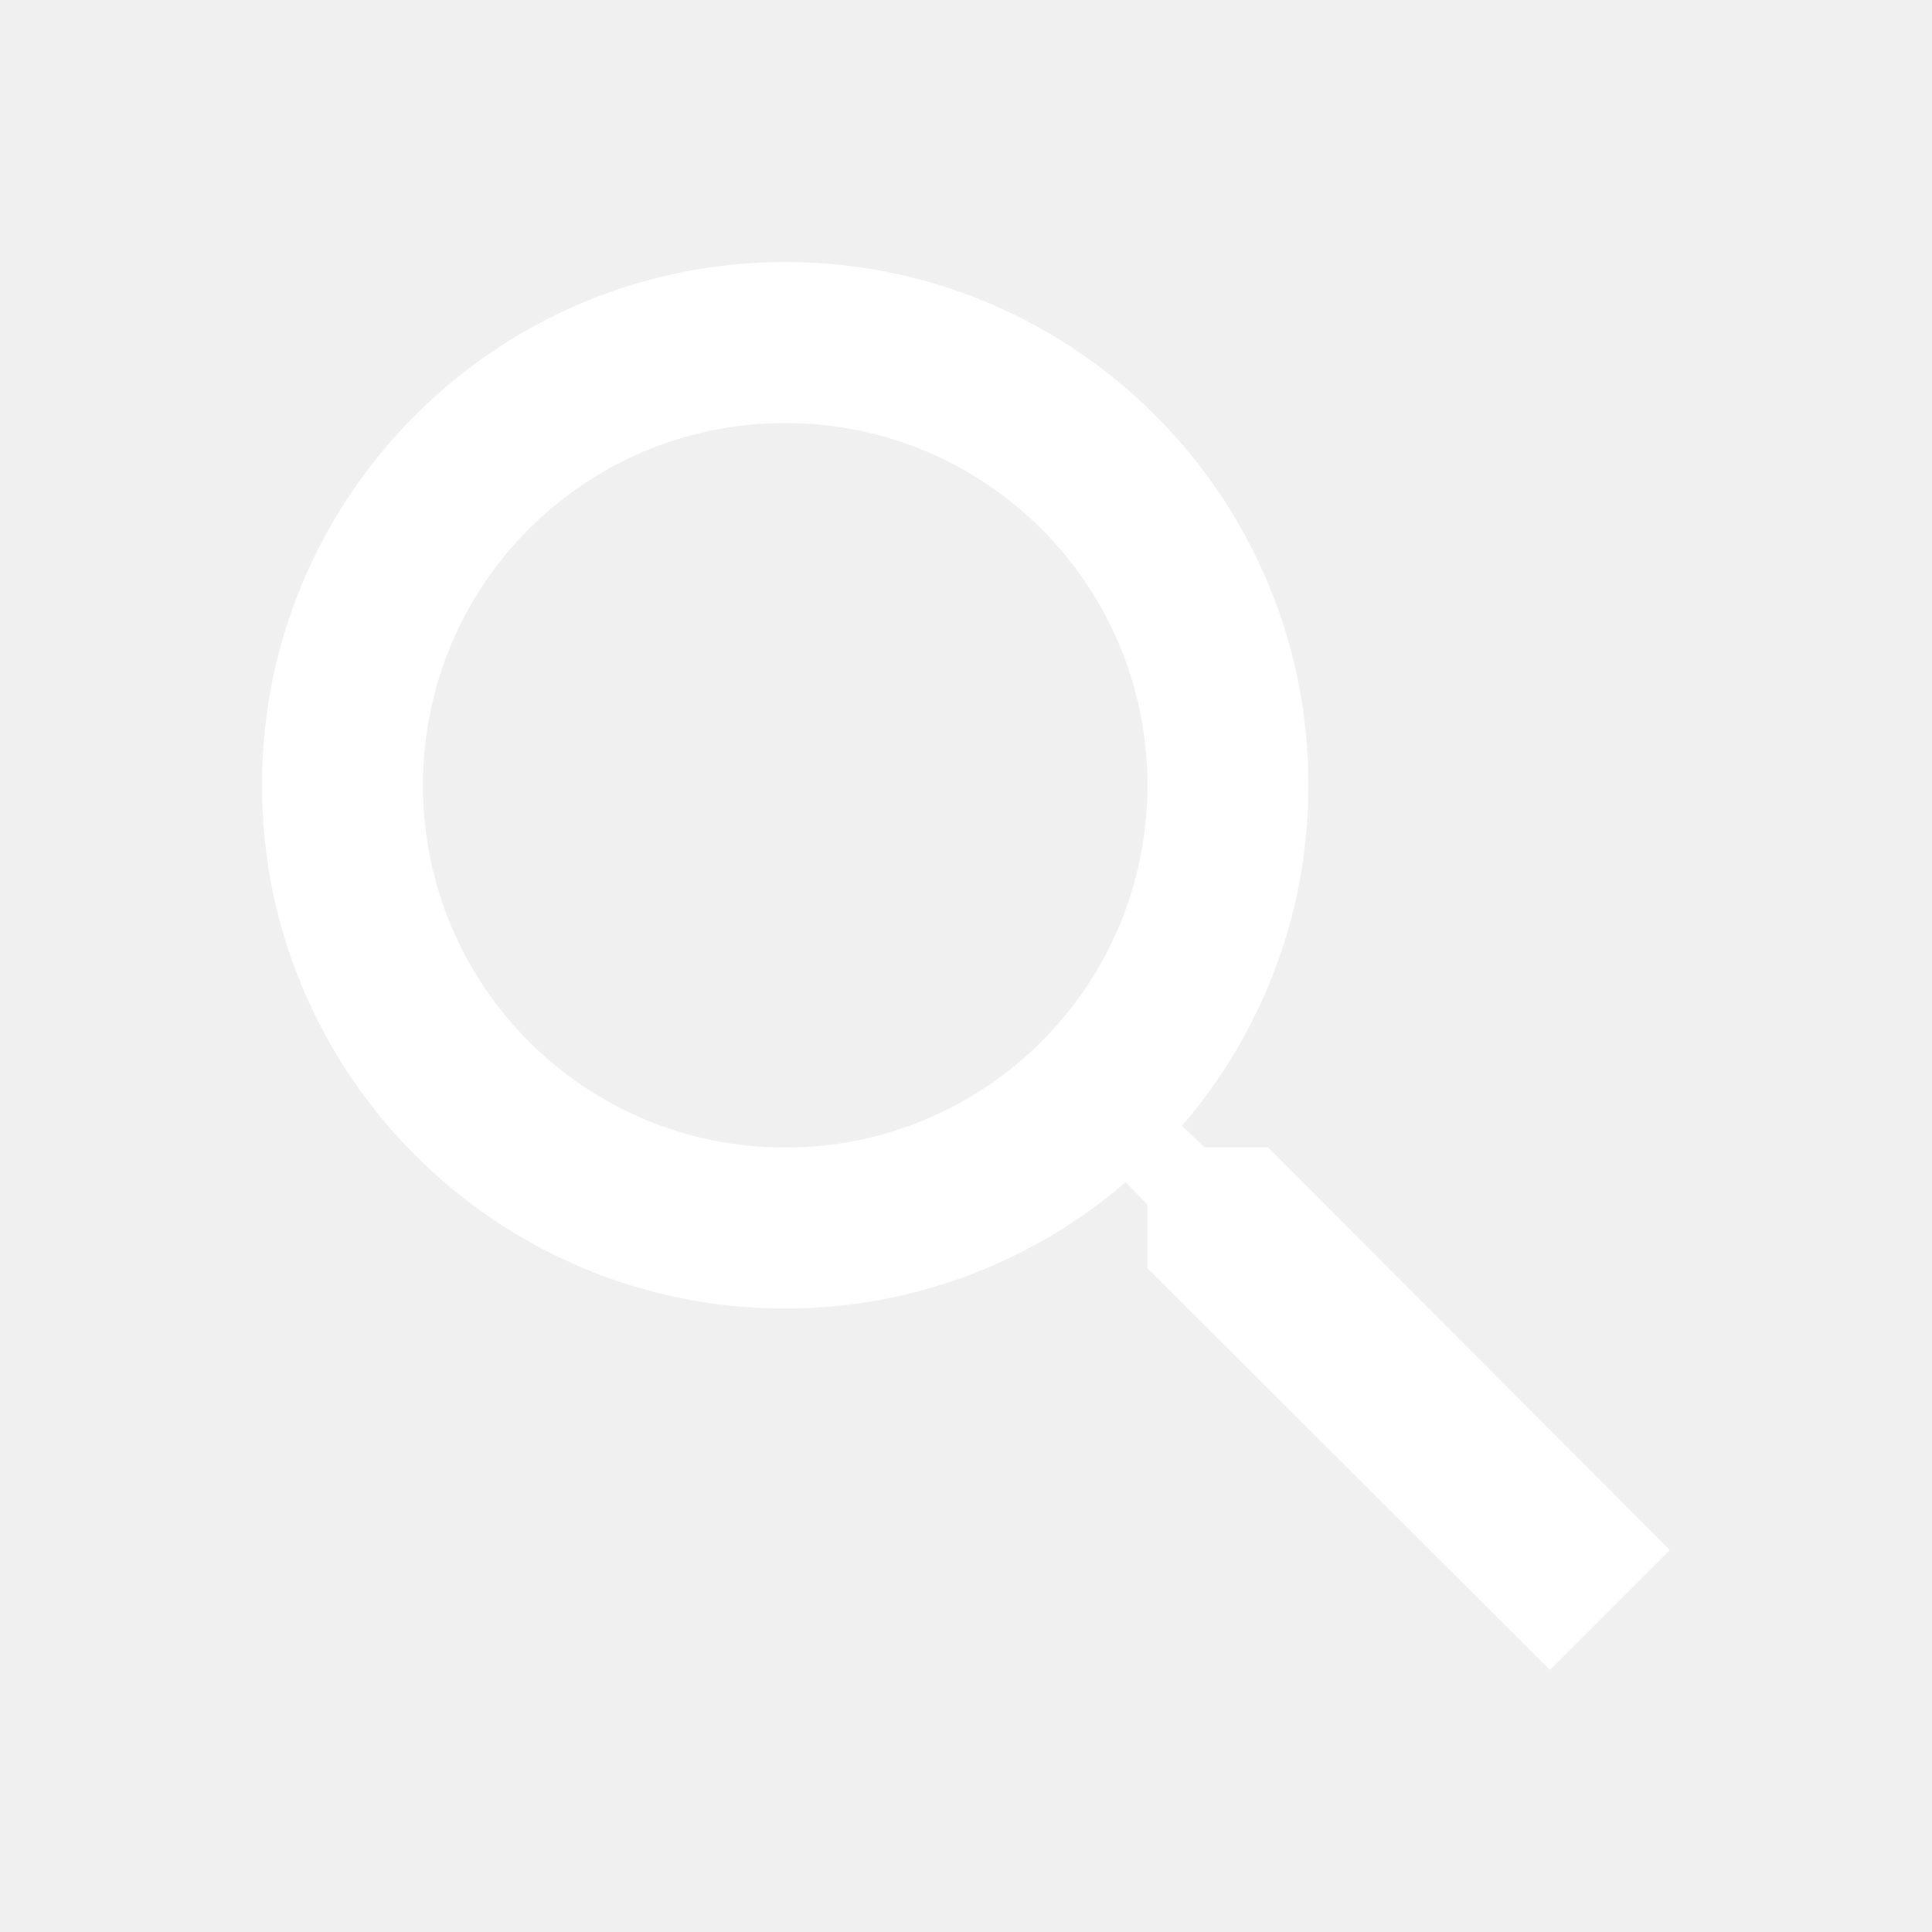
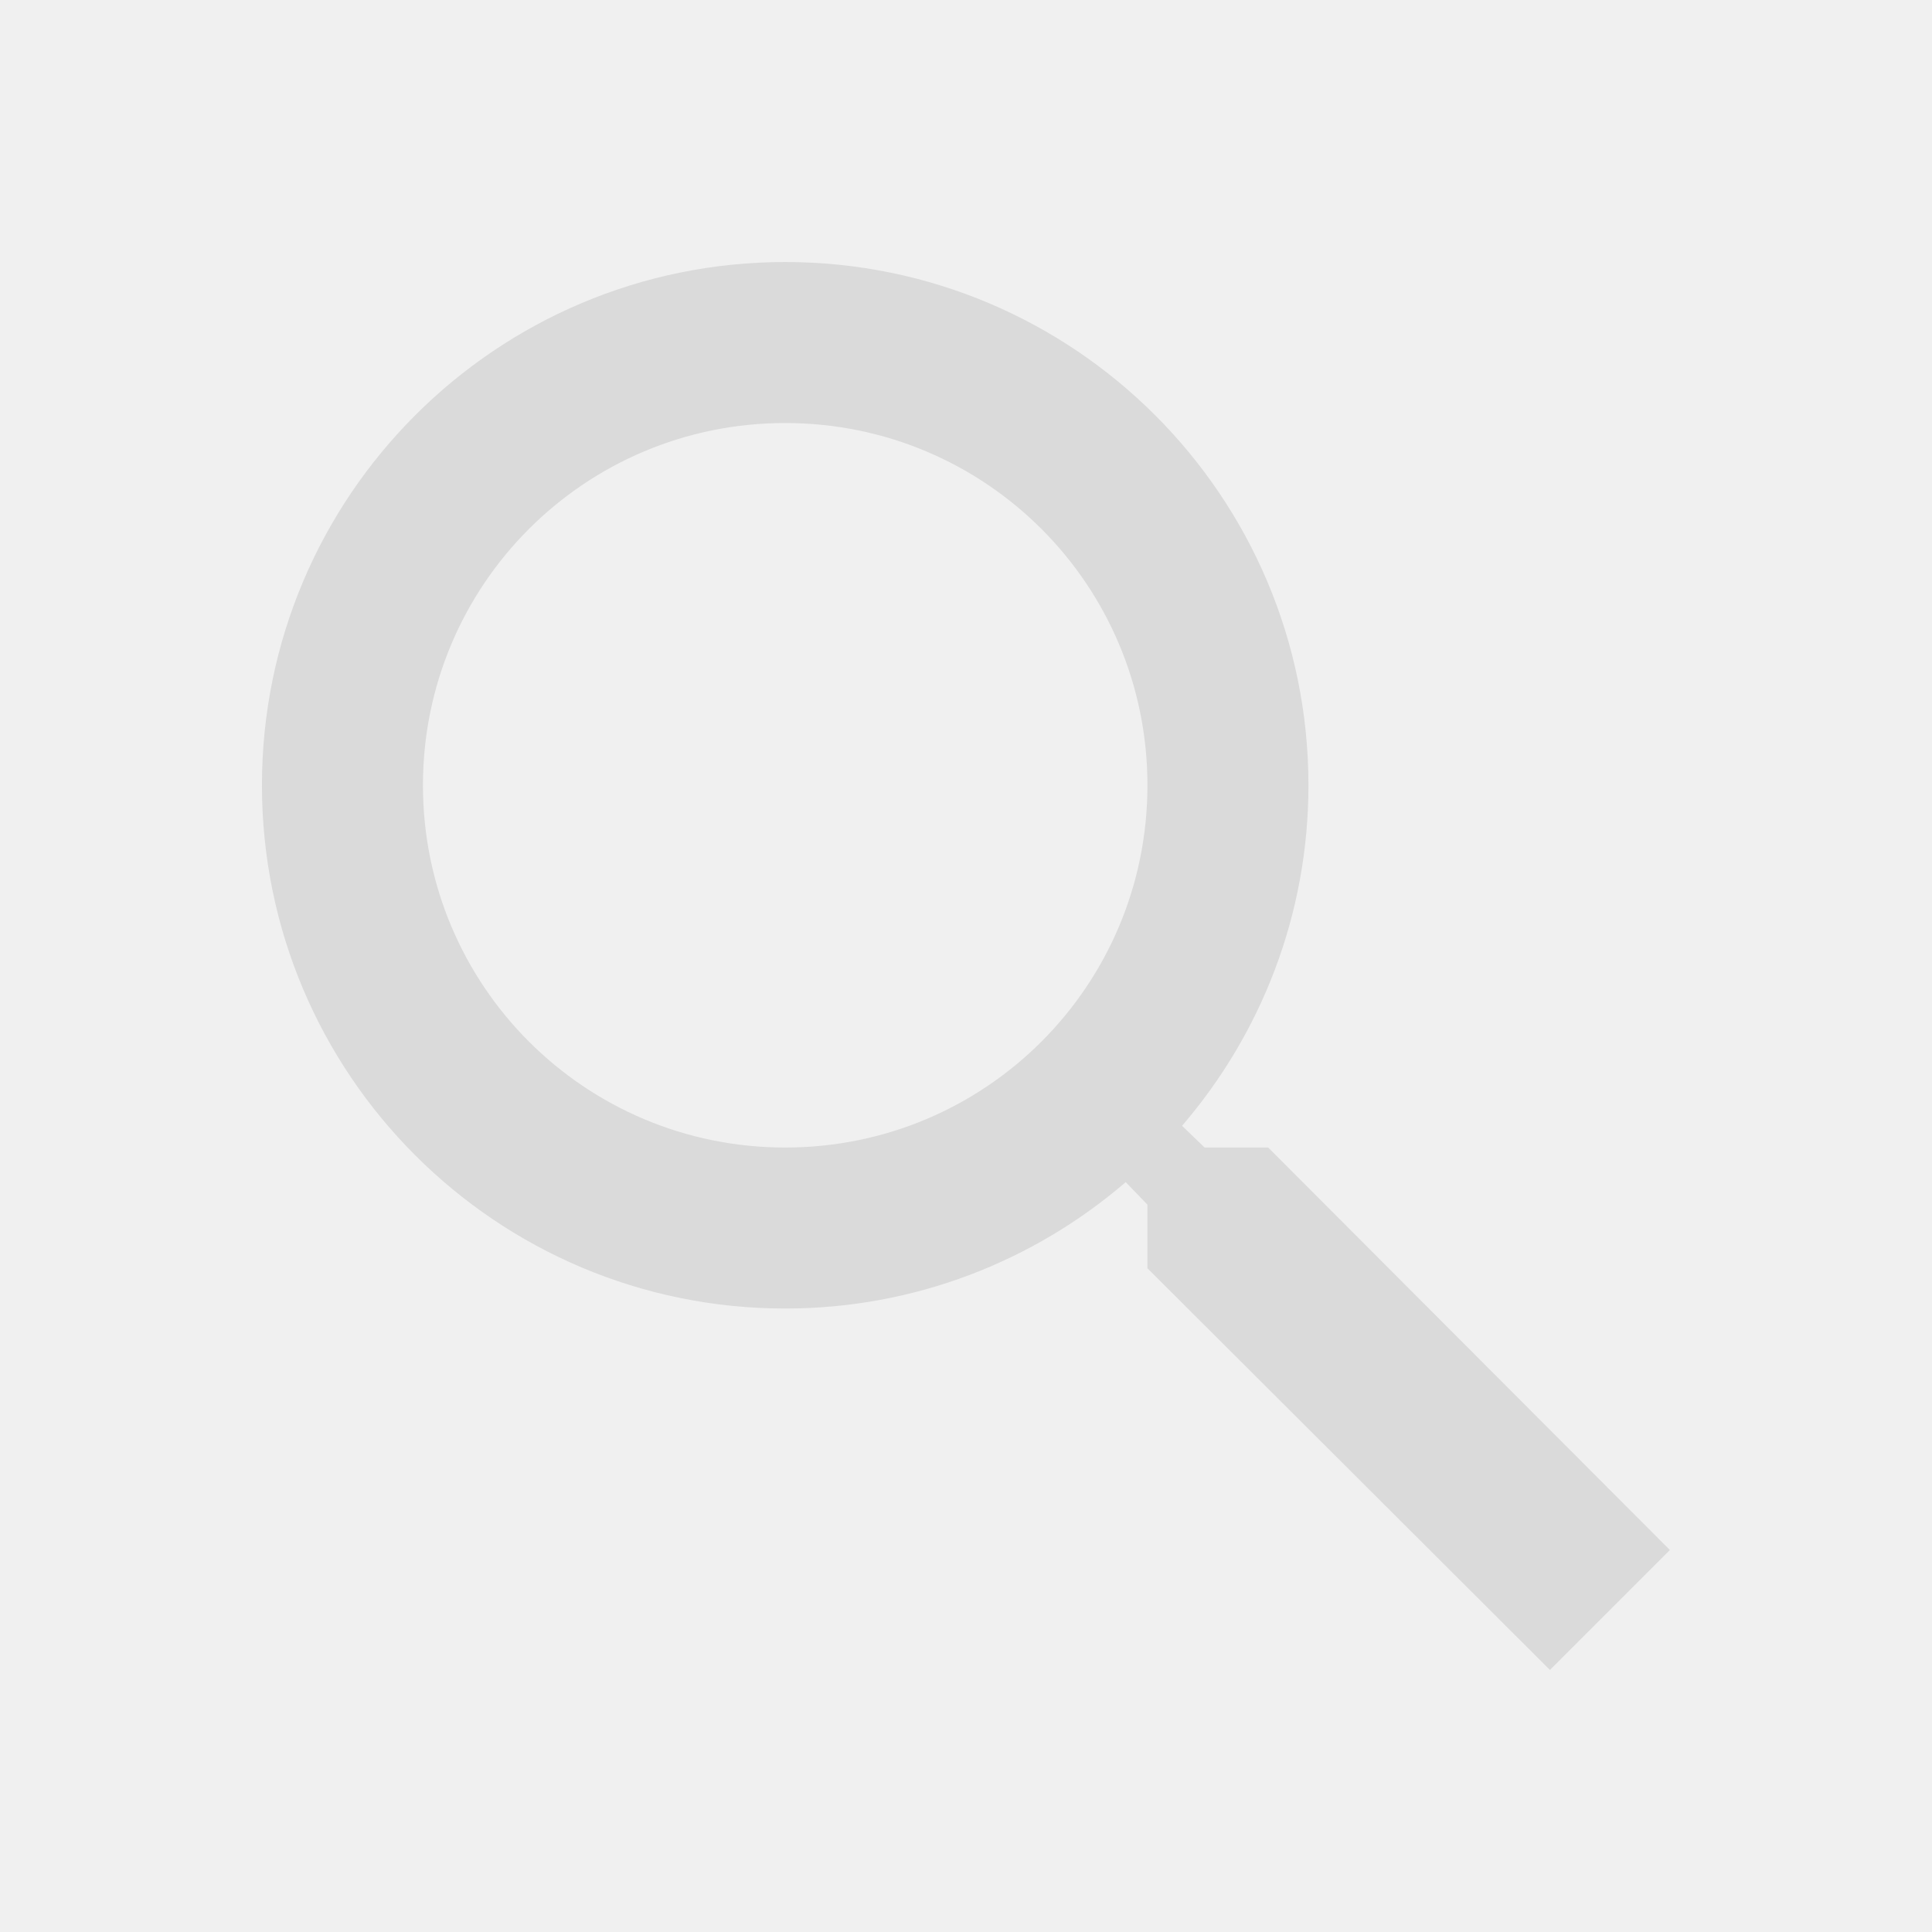
- <svg xmlns="http://www.w3.org/2000/svg" width="24" height="24" viewBox="0 0 24 24" fill="none">
+ <svg xmlns="http://www.w3.org/2000/svg" width="24" height="24" viewBox="0 0 24 24" fill="#DADADA">
  <g id="search_24px">
-     <path id="icon/action/search_24px" fill-rule="evenodd" clip-rule="evenodd" d="M14.964 14.255H15.754L20.744 19.255L19.254 20.745L14.254 15.755V14.965L13.984 14.685C12.844 15.665 11.364 16.255 9.754 16.255C6.164 16.255 3.254 13.345 3.254 9.755C3.254 6.165 6.164 3.255 9.754 3.255C13.344 3.255 16.254 6.165 16.254 9.755C16.254 11.365 15.664 12.845 14.684 13.985L14.964 14.255ZM5.254 9.755C5.254 12.245 7.264 14.255 9.754 14.255C12.244 14.255 14.254 12.245 14.254 9.755C14.254 7.265 12.244 5.255 9.754 5.255C7.264 5.255 5.254 7.265 5.254 9.755Z" fill="white" />
+     <path id="icon/action/search_24px" fill-rule="evenodd" clip-rule="evenodd" d="M14.964 14.255H15.754L20.744 19.255L19.254 20.745L14.254 15.755V14.965L13.984 14.685C12.844 15.665 11.364 16.255 9.754 16.255C6.164 16.255 3.254 13.345 3.254 9.755C3.254 6.165 6.164 3.255 9.754 3.255C13.344 3.255 16.254 6.165 16.254 9.755C16.254 11.365 15.664 12.845 14.684 13.985L14.964 14.255ZM5.254 9.755C5.254 12.245 7.264 14.255 9.754 14.255C12.244 14.255 14.254 12.245 14.254 9.755C14.254 7.265 12.244 5.255 9.754 5.255C7.264 5.255 5.254 7.265 5.254 9.755Z" fill="#DADADA" />
  </g>
</svg>
